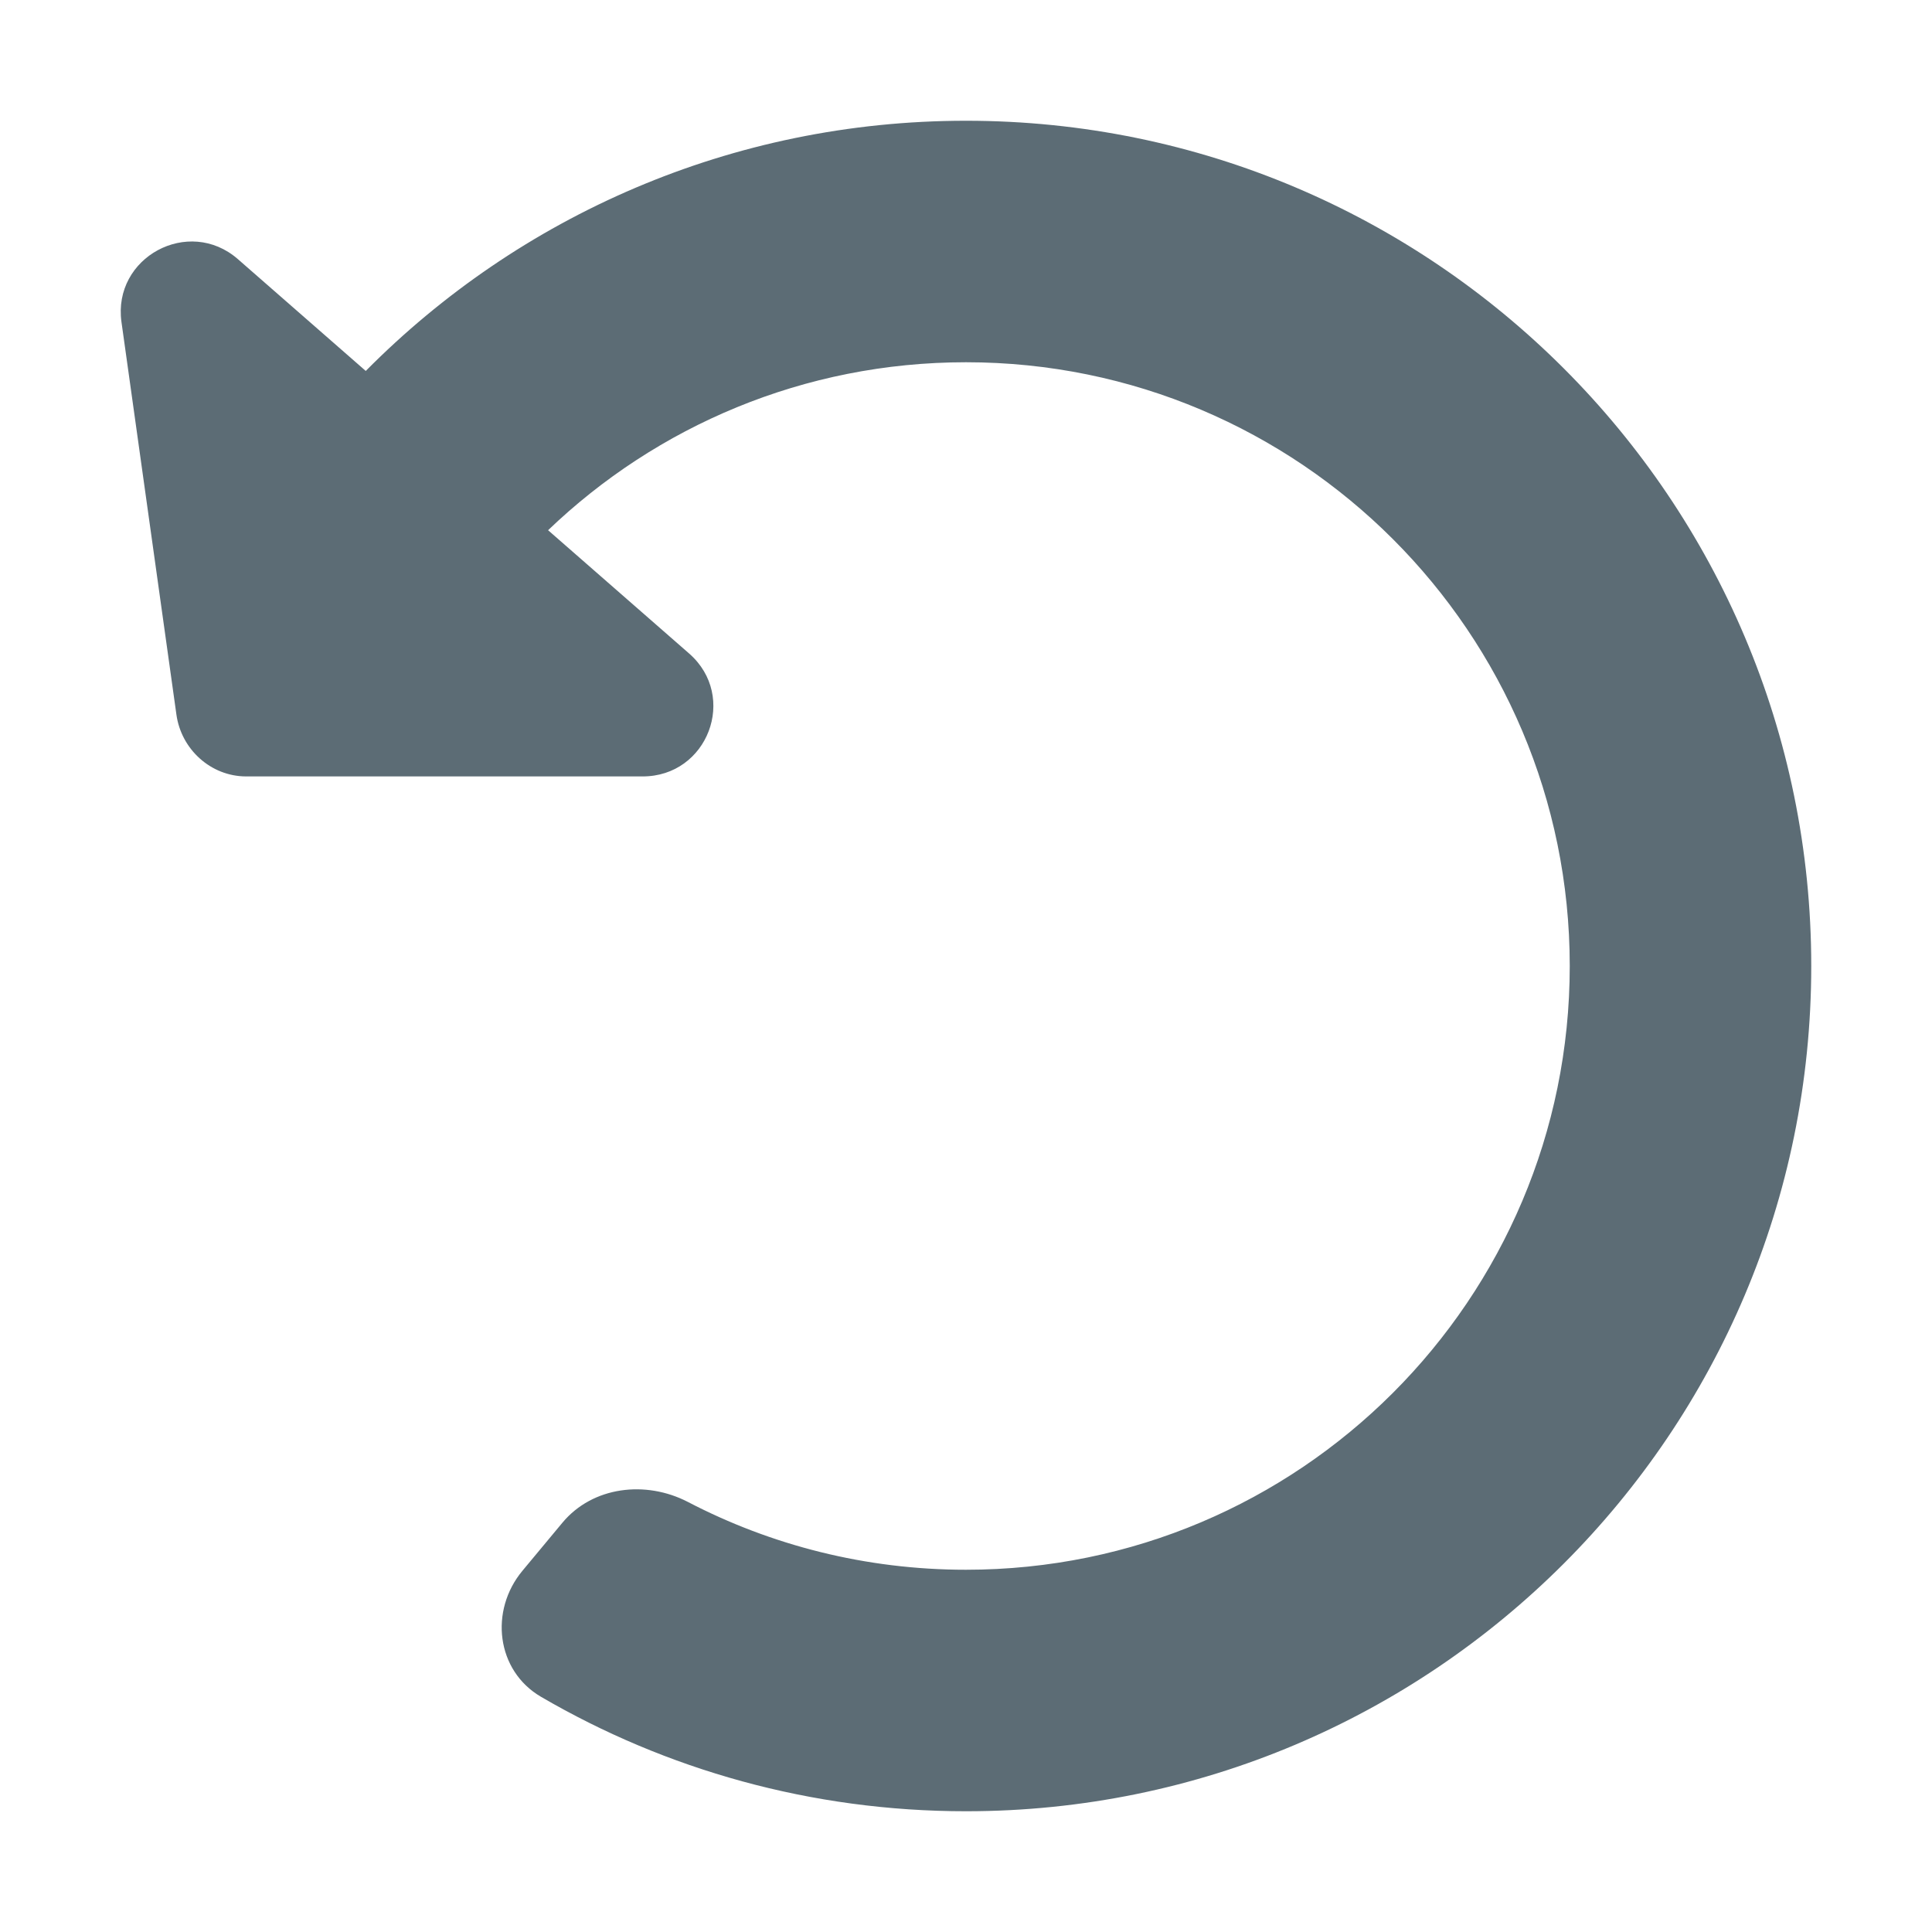
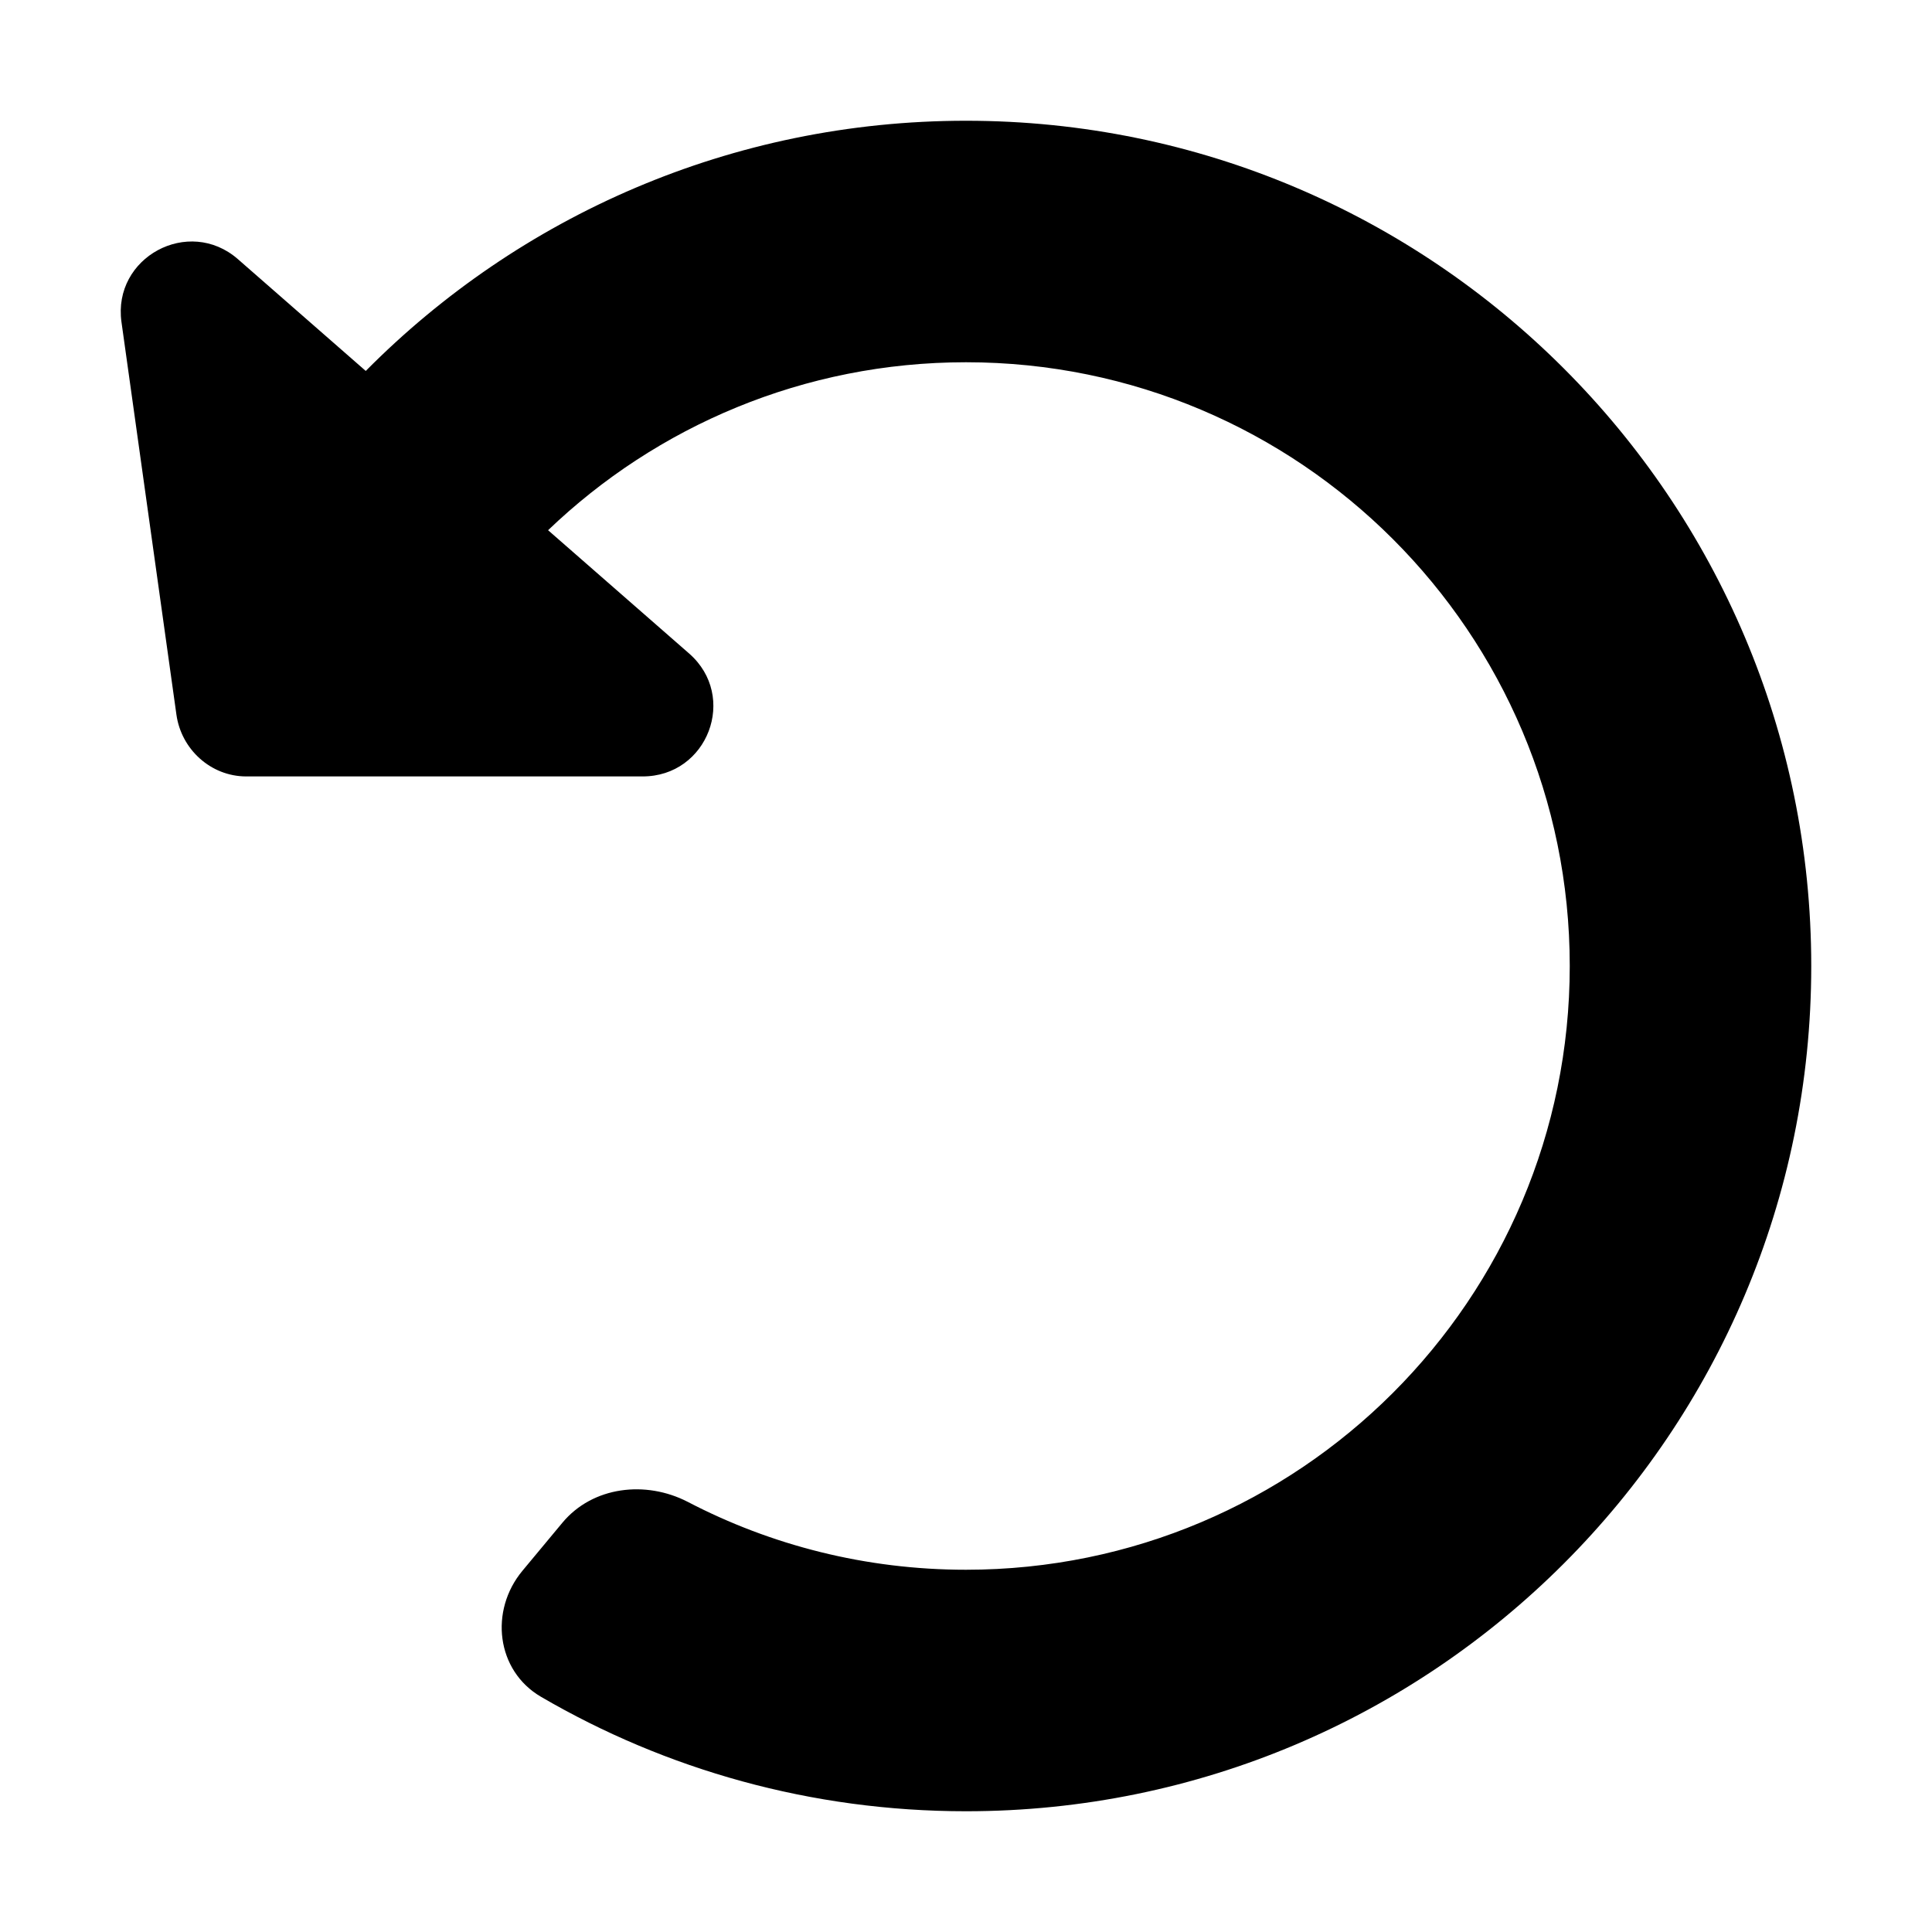
<svg xmlns="http://www.w3.org/2000/svg" width="16" height="16" viewBox="0 0 16 16" fill="none">
-   <path d="M13 8C13 10.761 10.761 13 8 13C7.169 13 6.385 12.797 5.696 12.438C5.348 12.258 4.909 12.309 4.658 12.61L4.327 13.008C4.052 13.338 4.109 13.835 4.48 14.052C5.514 14.655 6.717 15 8 15C11.866 15 15 11.866 15 8C15 4.134 11.866 1 8 1C6.056 1 4.297 1.792 3.029 3.072L1.97 2.146C1.562 1.79 0.931 2.131 1.006 2.667L1.461 5.918C1.501 6.206 1.746 6.429 2.037 6.43H5.32C5.861 6.432 6.114 5.768 5.707 5.412L4.539 4.391C5.437 3.53 6.657 3 8 3C10.761 3 13 5.239 13 8Z" fill="#5C6C75" />
+   <path d="M13 8C13 10.761 10.761 13 8 13C7.169 13 6.385 12.797 5.696 12.438C5.348 12.258 4.909 12.309 4.658 12.61L4.327 13.008C4.052 13.338 4.109 13.835 4.48 14.052C5.514 14.655 6.717 15 8 15C11.866 15 15 11.866 15 8C15 4.134 11.866 1 8 1C6.056 1 4.297 1.792 3.029 3.072L1.97 2.146C1.562 1.79 0.931 2.131 1.006 2.667L1.461 5.918C1.501 6.206 1.746 6.429 2.037 6.43H5.32C5.861 6.432 6.114 5.768 5.707 5.412L4.539 4.391C5.437 3.53 6.657 3 8 3C10.761 3 13 5.239 13 8Z" fill="#000" />
</svg>
